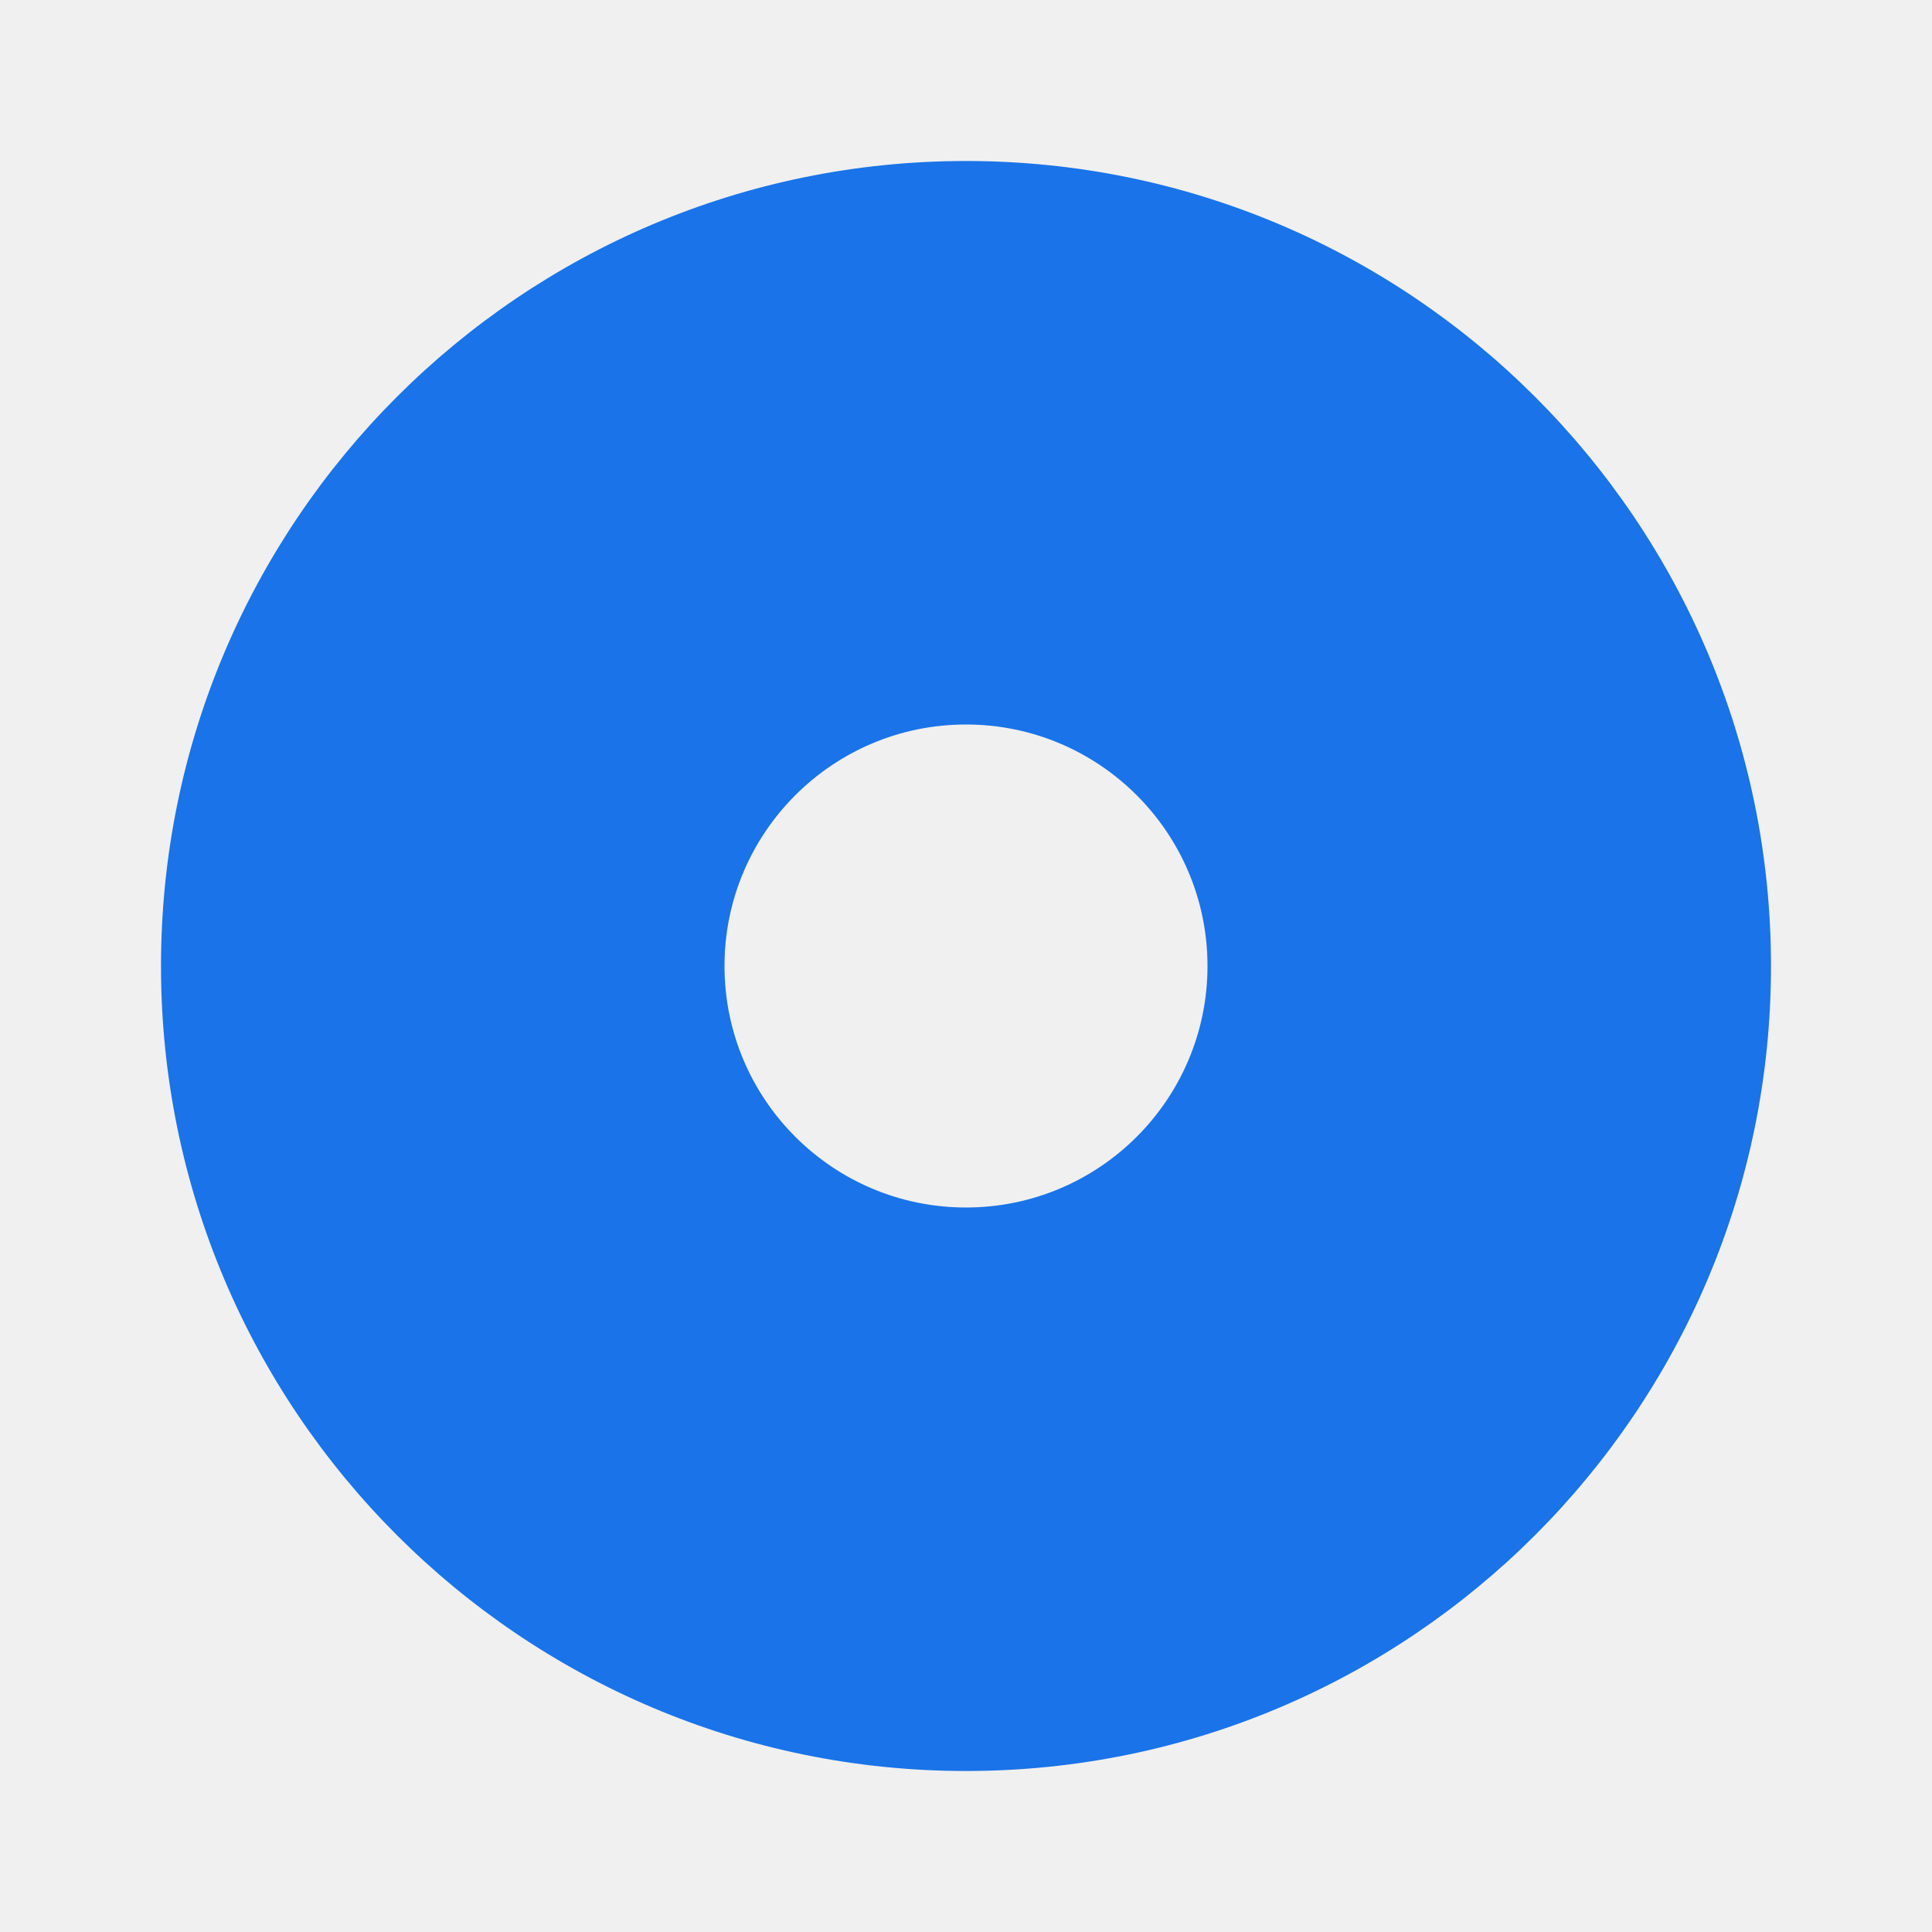
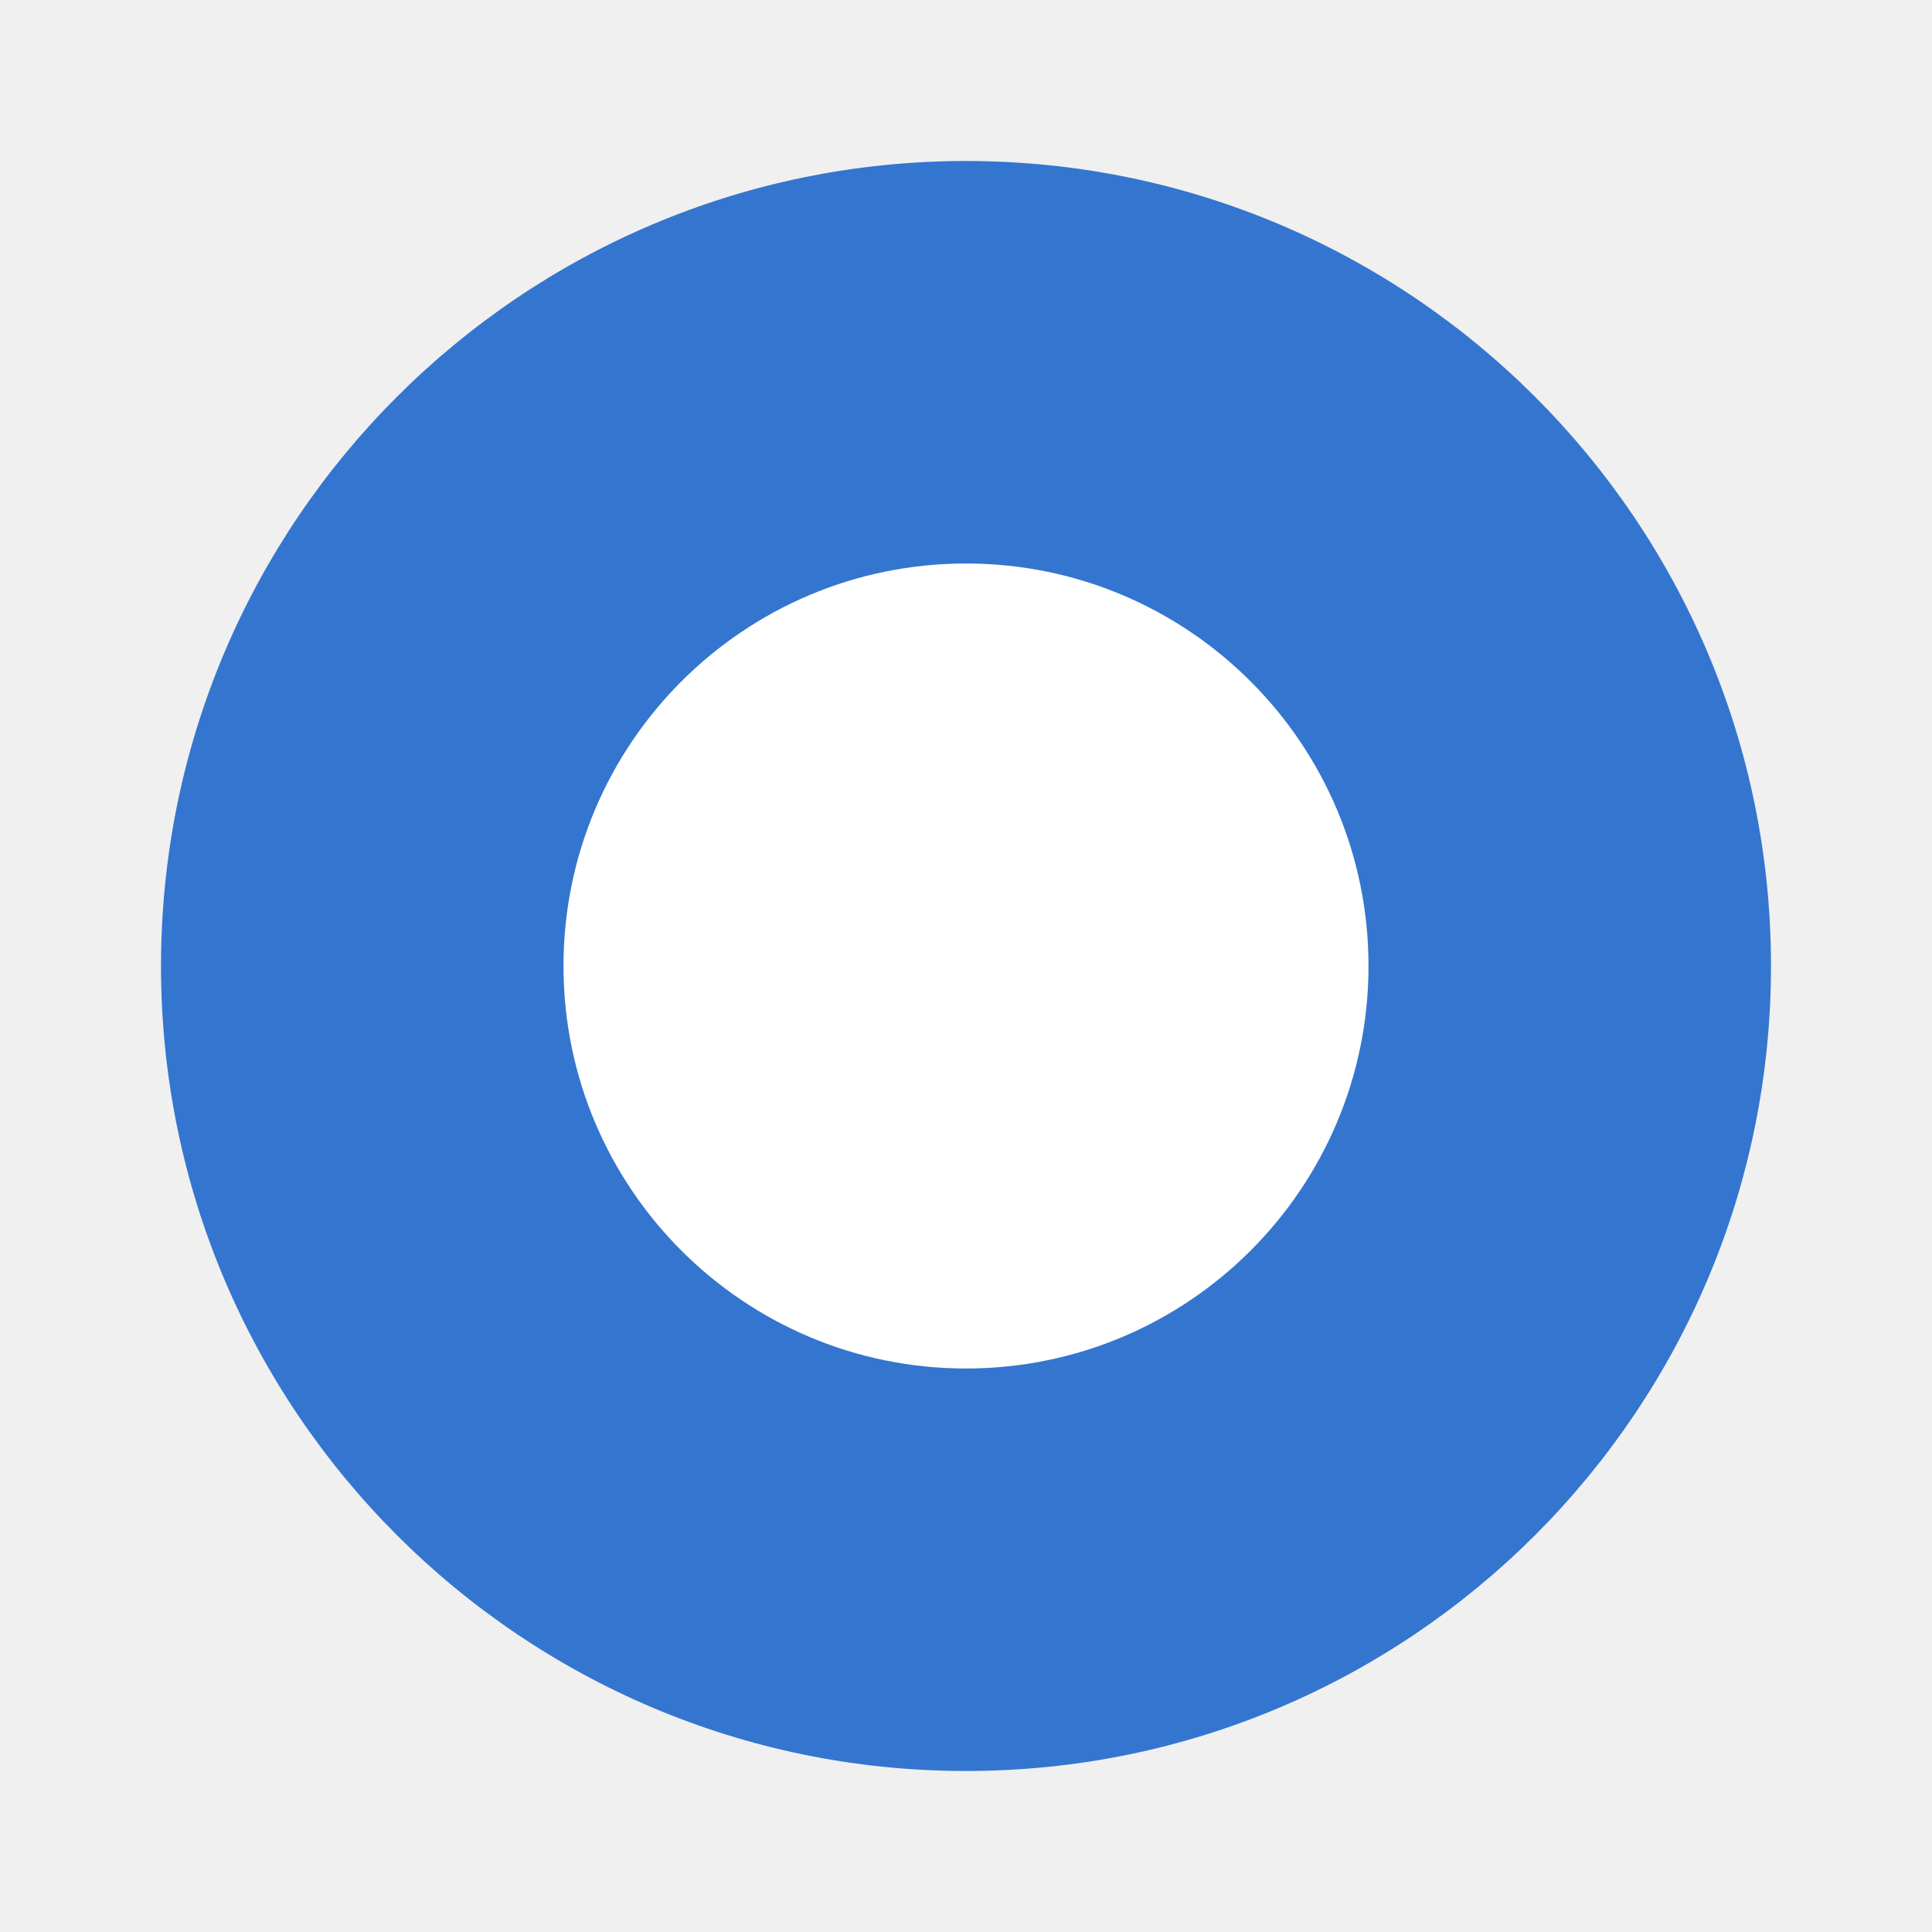
- <svg xmlns="http://www.w3.org/2000/svg" width="24" height="24" version="1.1" viewBox="0 0 24 24">
-   <defs>
-     <linearGradient id="ax" x1="51.611" x2="80.996" y1="141.02" y2="141.02" gradientUnits="userSpaceOnUse">
-       <stop stop-color="#0860f2" offset="0" />
-     </linearGradient>
-     <linearGradient id="bg" x1="66.31" x2="66.31" y1="155.48" y2="126.56" gradientTransform="matrix(1 0 0 .92857 0 11.106)" gradientUnits="userSpaceOnUse">
-       <stop stop-color="#000000" stop-opacity=".25" offset="0" />
-       <stop stop-color="#000000" stop-opacity=".1" offset="1" />
-     </linearGradient>
-   </defs>
-   <path d="m12 2c-5.52 0-10 4.48-10 10s4.48 10 10 10c5.52 0 10-4.48 10-10s-4.48-10-10-10zm0 7c1.656 0 3 1.344 3 3s-1.344 3-3 3-3-1.344-3-3 1.344-3 3-3z" fill="#1a73e8" />
+ <svg xmlns="http://www.w3.org/2000/svg" width="24" height="24" version="1.1" viewBox="0 0 24 24" id="svg2117">
+   <defs id="defs2121" />
+   <path d="M 12,2 C 6.48,2 2,6.48 2,12 2,17.52 6.48,22 12,22 17.52,22 22,17.52 22,12 22,6.48 17.52,2 12,2 Z" fill="#3476cf" id="path2115" />
+   <path d="m 12,7 c 2.761,0 5,2.239 5,5 0,2.761 -2.239,5 -5,5 C 9.239,17 7,14.761 7,12 7,9.239 9.239,7 12,7 Z" fill="#3476cf" id="path2123" style="fill:#ffffff" />
</svg>
